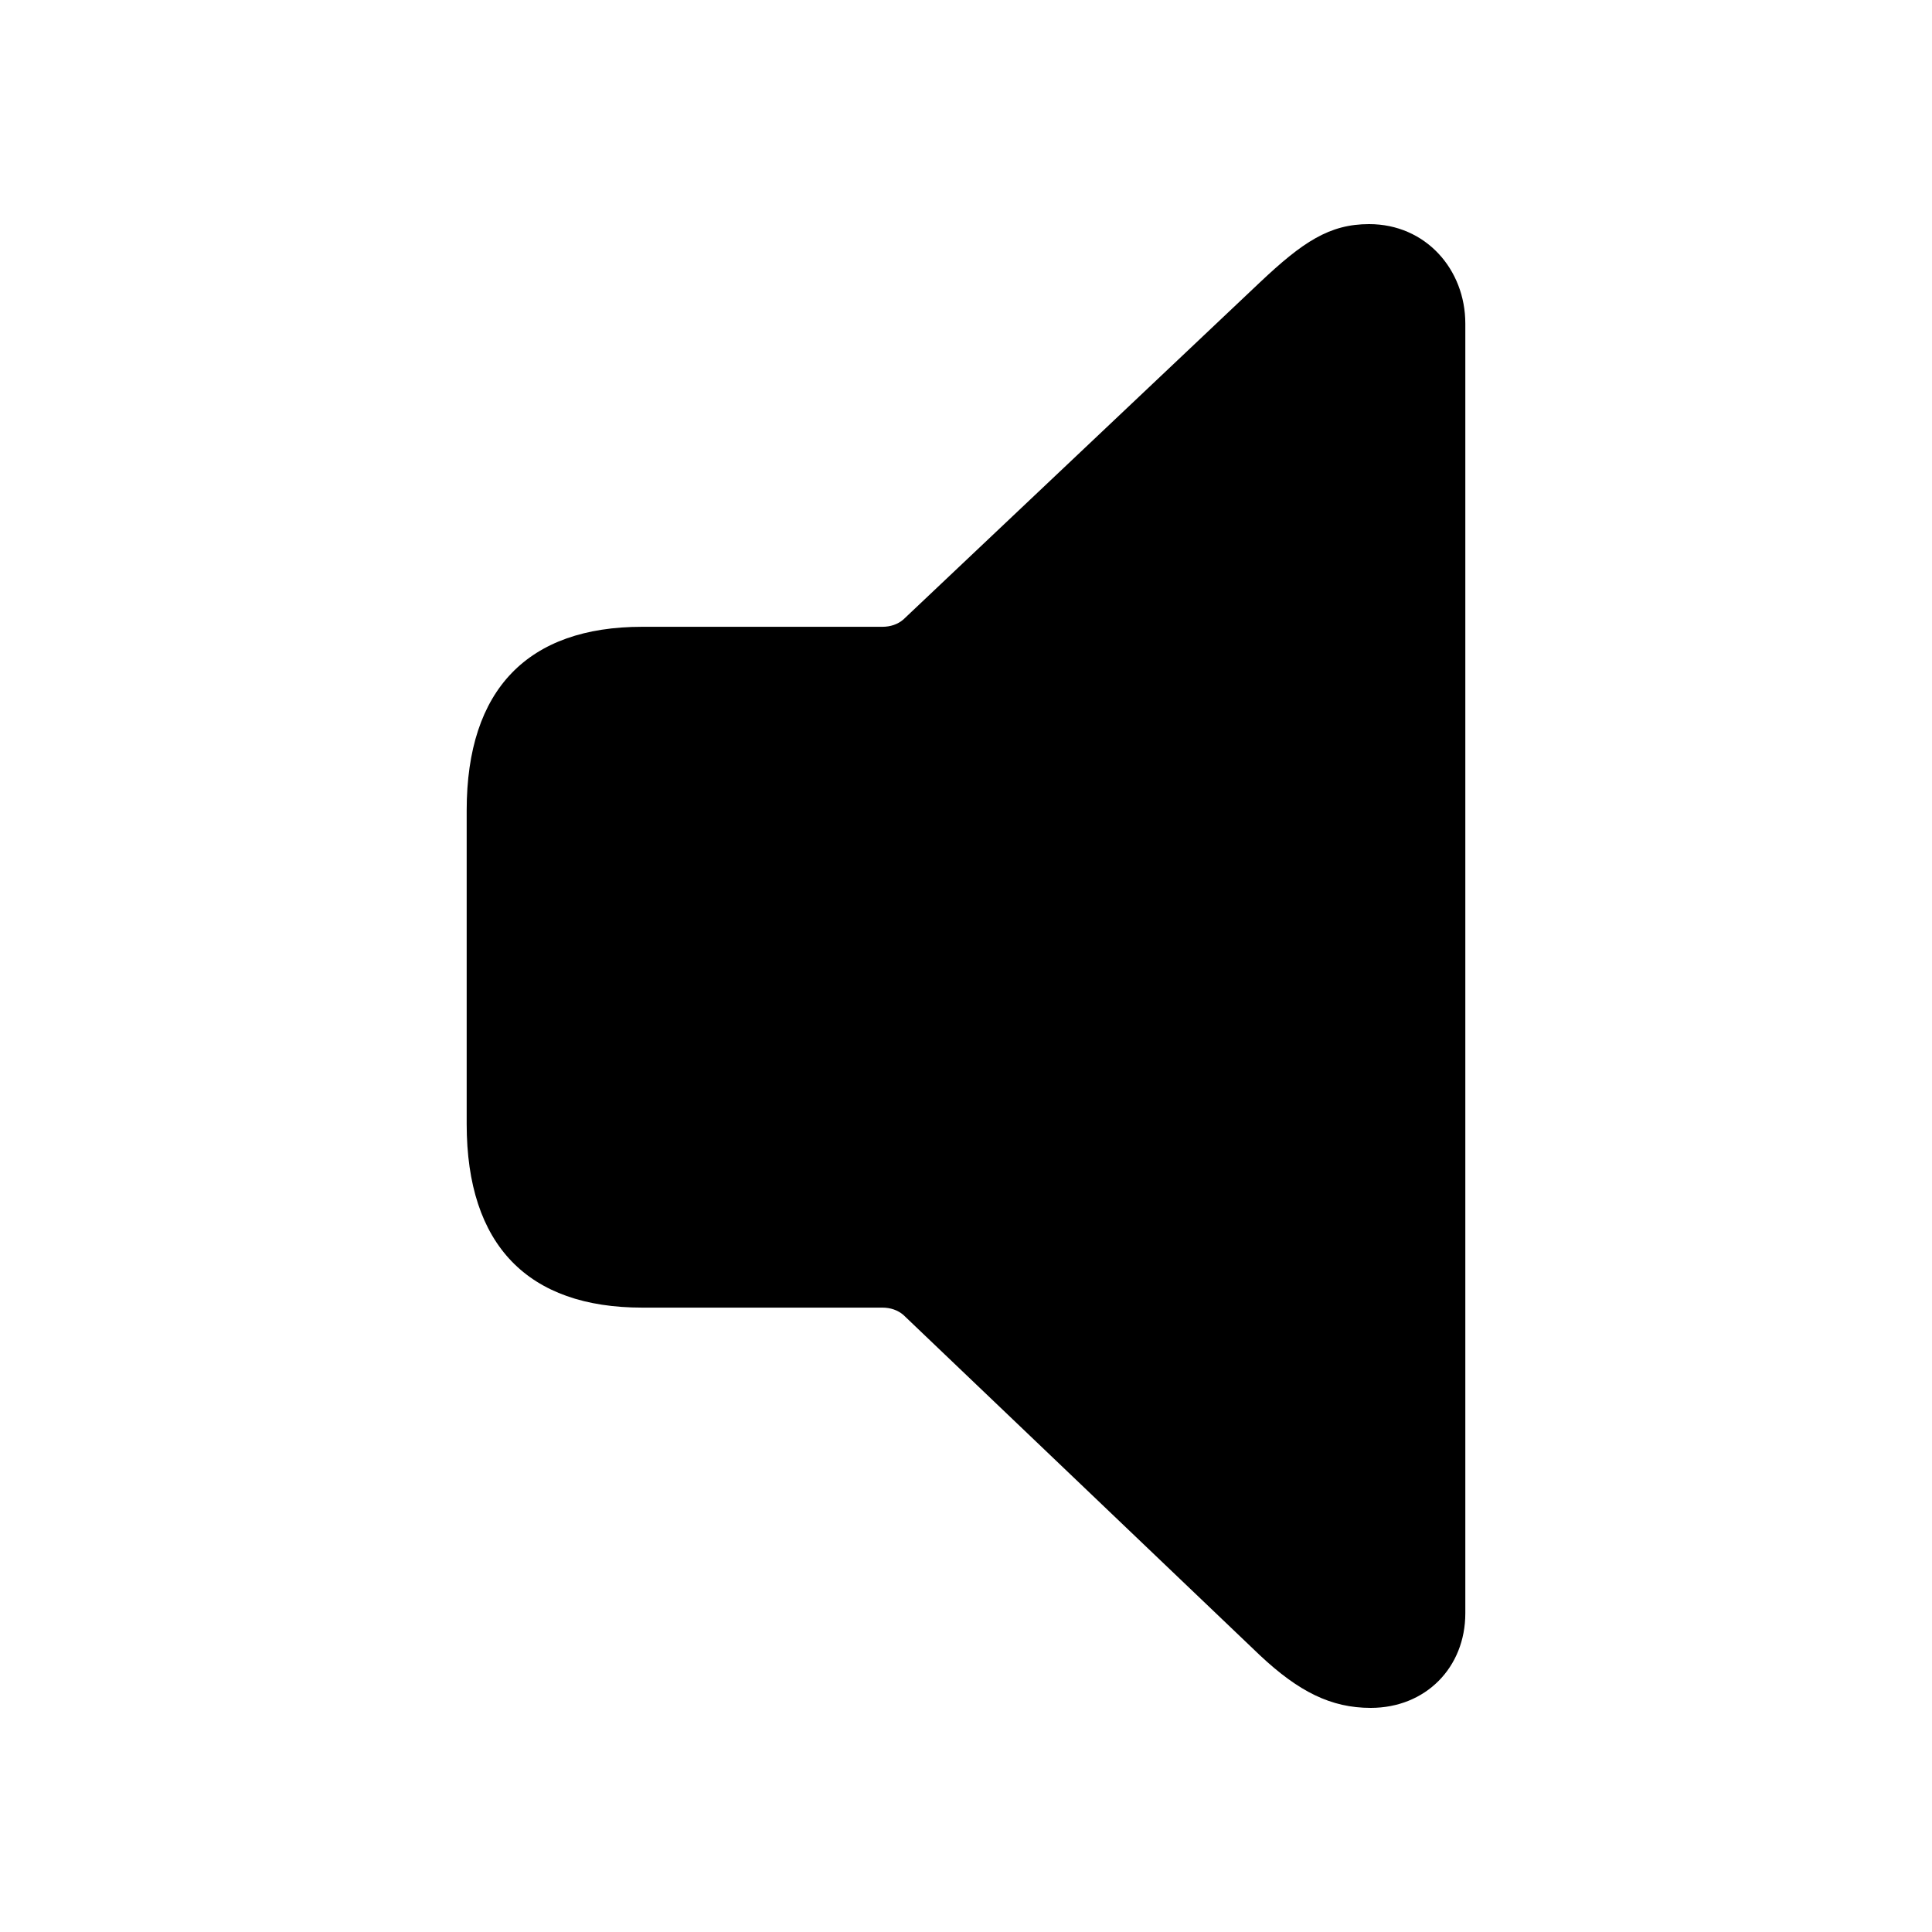
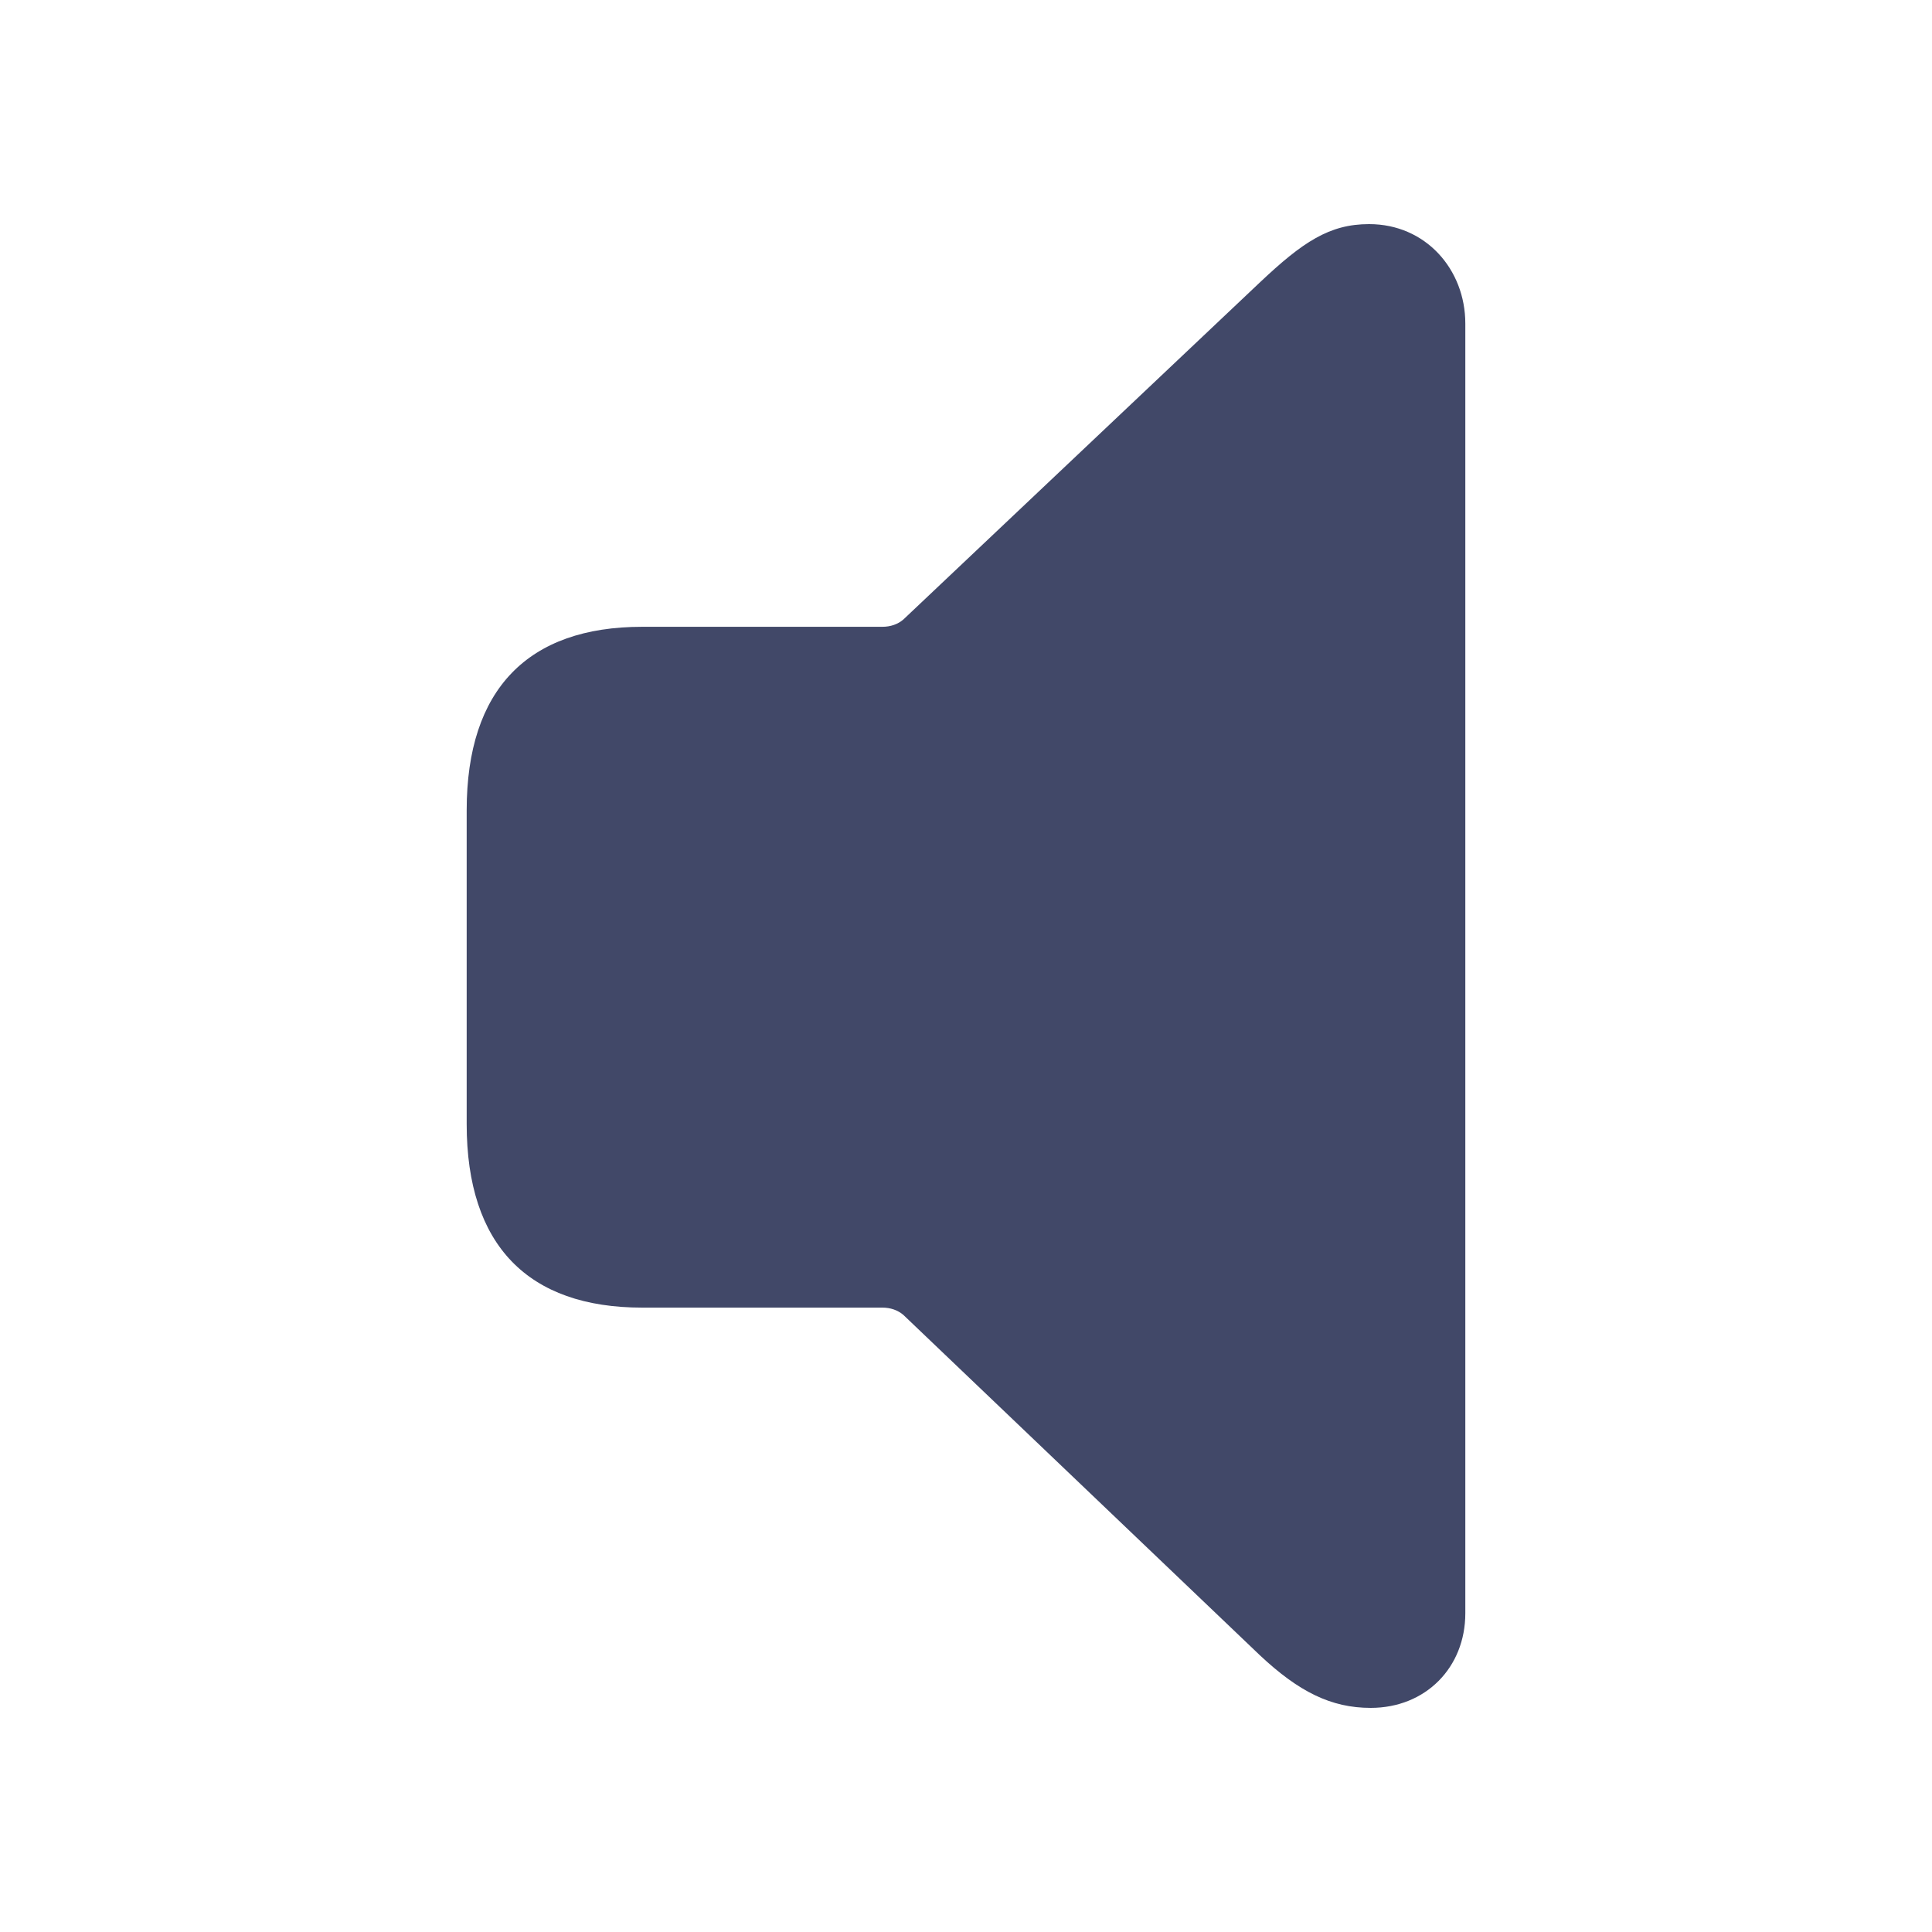
- <svg xmlns="http://www.w3.org/2000/svg" fill="#000000" width="120px" height="120px" viewBox="0 0 56 56">
+ <svg fill="#414868" width="120px" height="120px" viewBox="0 0 56 56">
  <path d="M 39.73 49.504 C 41.324 49.504 42.473 48.332 42.473 46.762 L 42.473 9.379 C 42.473 7.809 41.324 6.496 39.684 6.496 C 38.535 6.496 37.762 7.012 36.52 8.184 L 26.184 17.957 C 26.02 18.098 25.809 18.168 25.574 18.168 L 18.613 18.168 C 15.309 18.168 13.527 19.973 13.527 23.488 L 13.527 32.582 C 13.527 36.098 15.309 37.902 18.613 37.902 L 25.574 37.902 C 25.809 37.902 26.02 37.973 26.184 38.113 L 36.52 47.98 C 37.645 49.035 38.582 49.504 39.73 49.504 Z" />
</svg>
